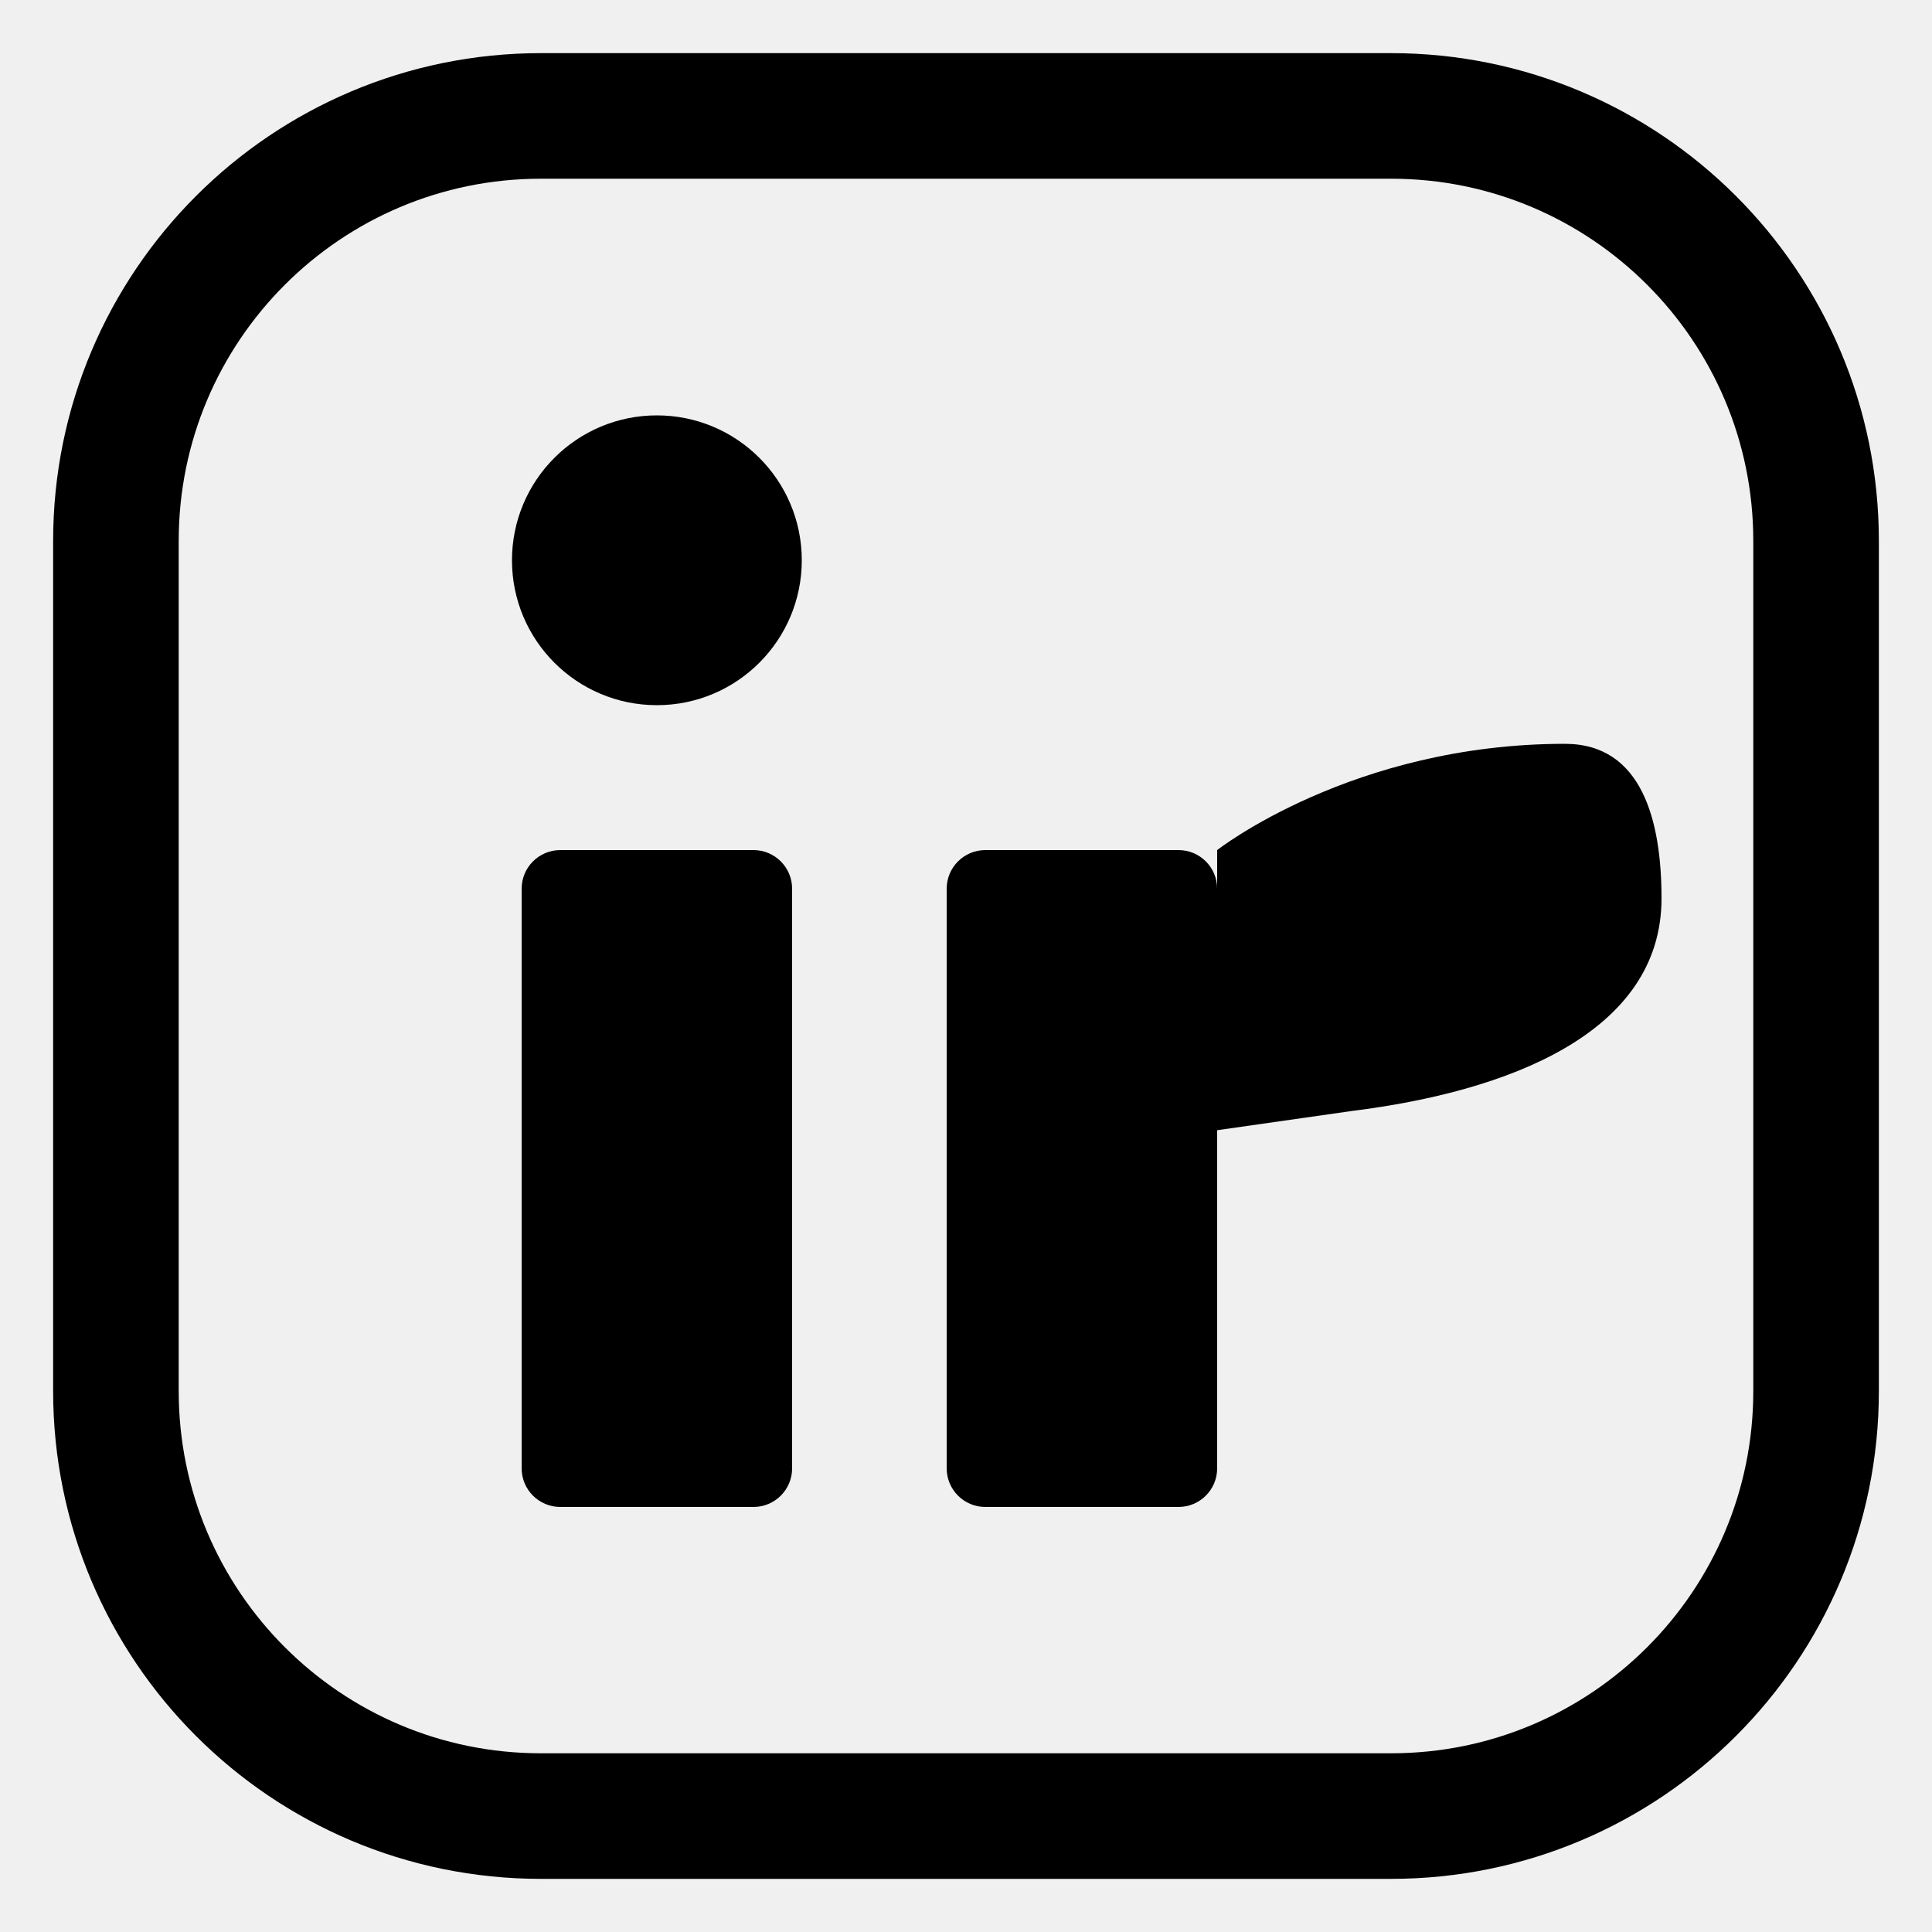
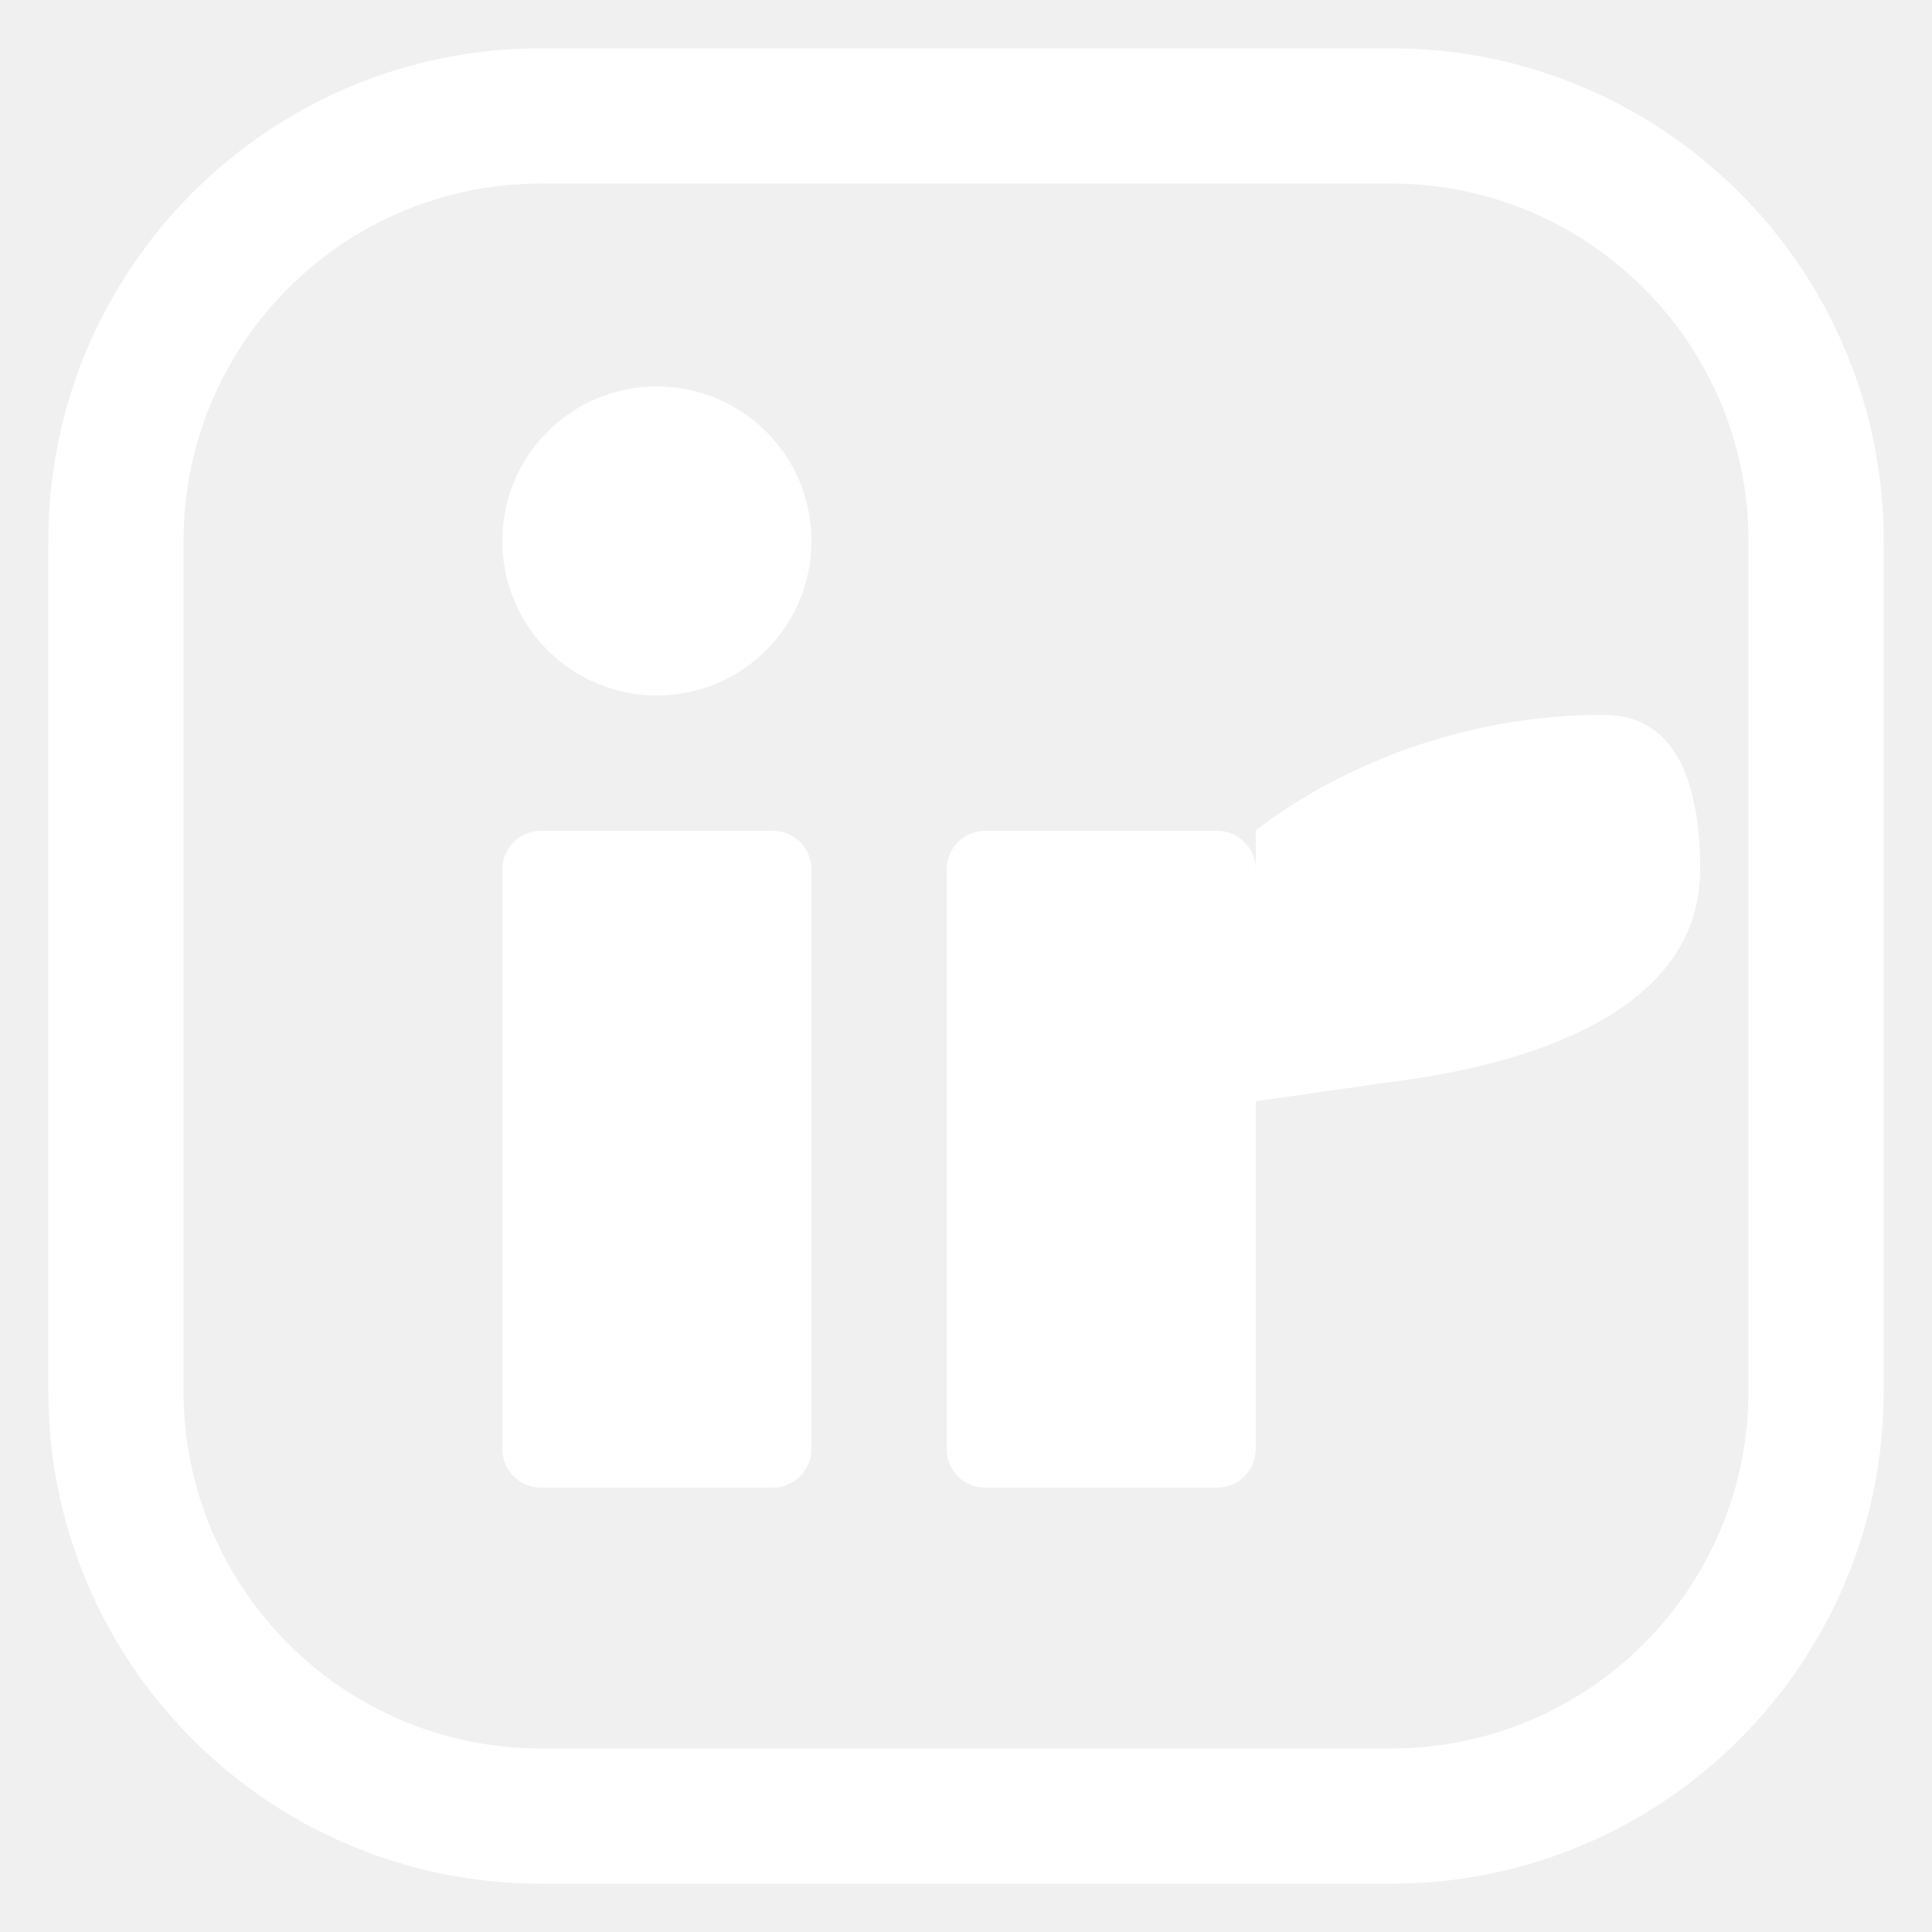
- <svg xmlns="http://www.w3.org/2000/svg" viewBox="0 0 100 100" fill="none">
-   <rect x="6" y="6" width="88" height="88" rx="22" stroke="currentColor" stroke-width="6.5" fill="none" />
-   <circle cx="34" cy="29" r="7.5" fill="currentColor" />
-   <rect x="27" y="44" width="14" height="34" rx="2" fill="currentColor" />
-   <rect x="49" y="44" width="14" height="34" rx="2" fill="currentColor" />
-   <path d="M63 44 C63 44, 70 38.5, 81 38.5 C85 38.5, 86 42.5, 86 46.5 C86 53.5, 78 56.5, 70 57.5 L63 58.5 Z" fill="currentColor" />
+ <svg xmlns="http://www.w3.org/2000/svg" viewBox="0 0 100 100">
+   <rect x="6" y="6" width="88" height="88" rx="22" stroke="#ffffff" stroke-width="7" fill="none" />
+   <circle cx="34" cy="28" r="8" fill="#ffffff" />
+   <rect x="26" y="43" width="16" height="34" rx="2" fill="#ffffff" />
+   <rect x="49" y="43" width="16" height="34" rx="2" fill="#ffffff" />
+   <path d="M65 43 C65 43, 72 37, 83 37 C87 37, 88 41, 88 45 C88 52, 80 55, 72 56 L65 57 Z" fill="#ffffff" />
</svg>
